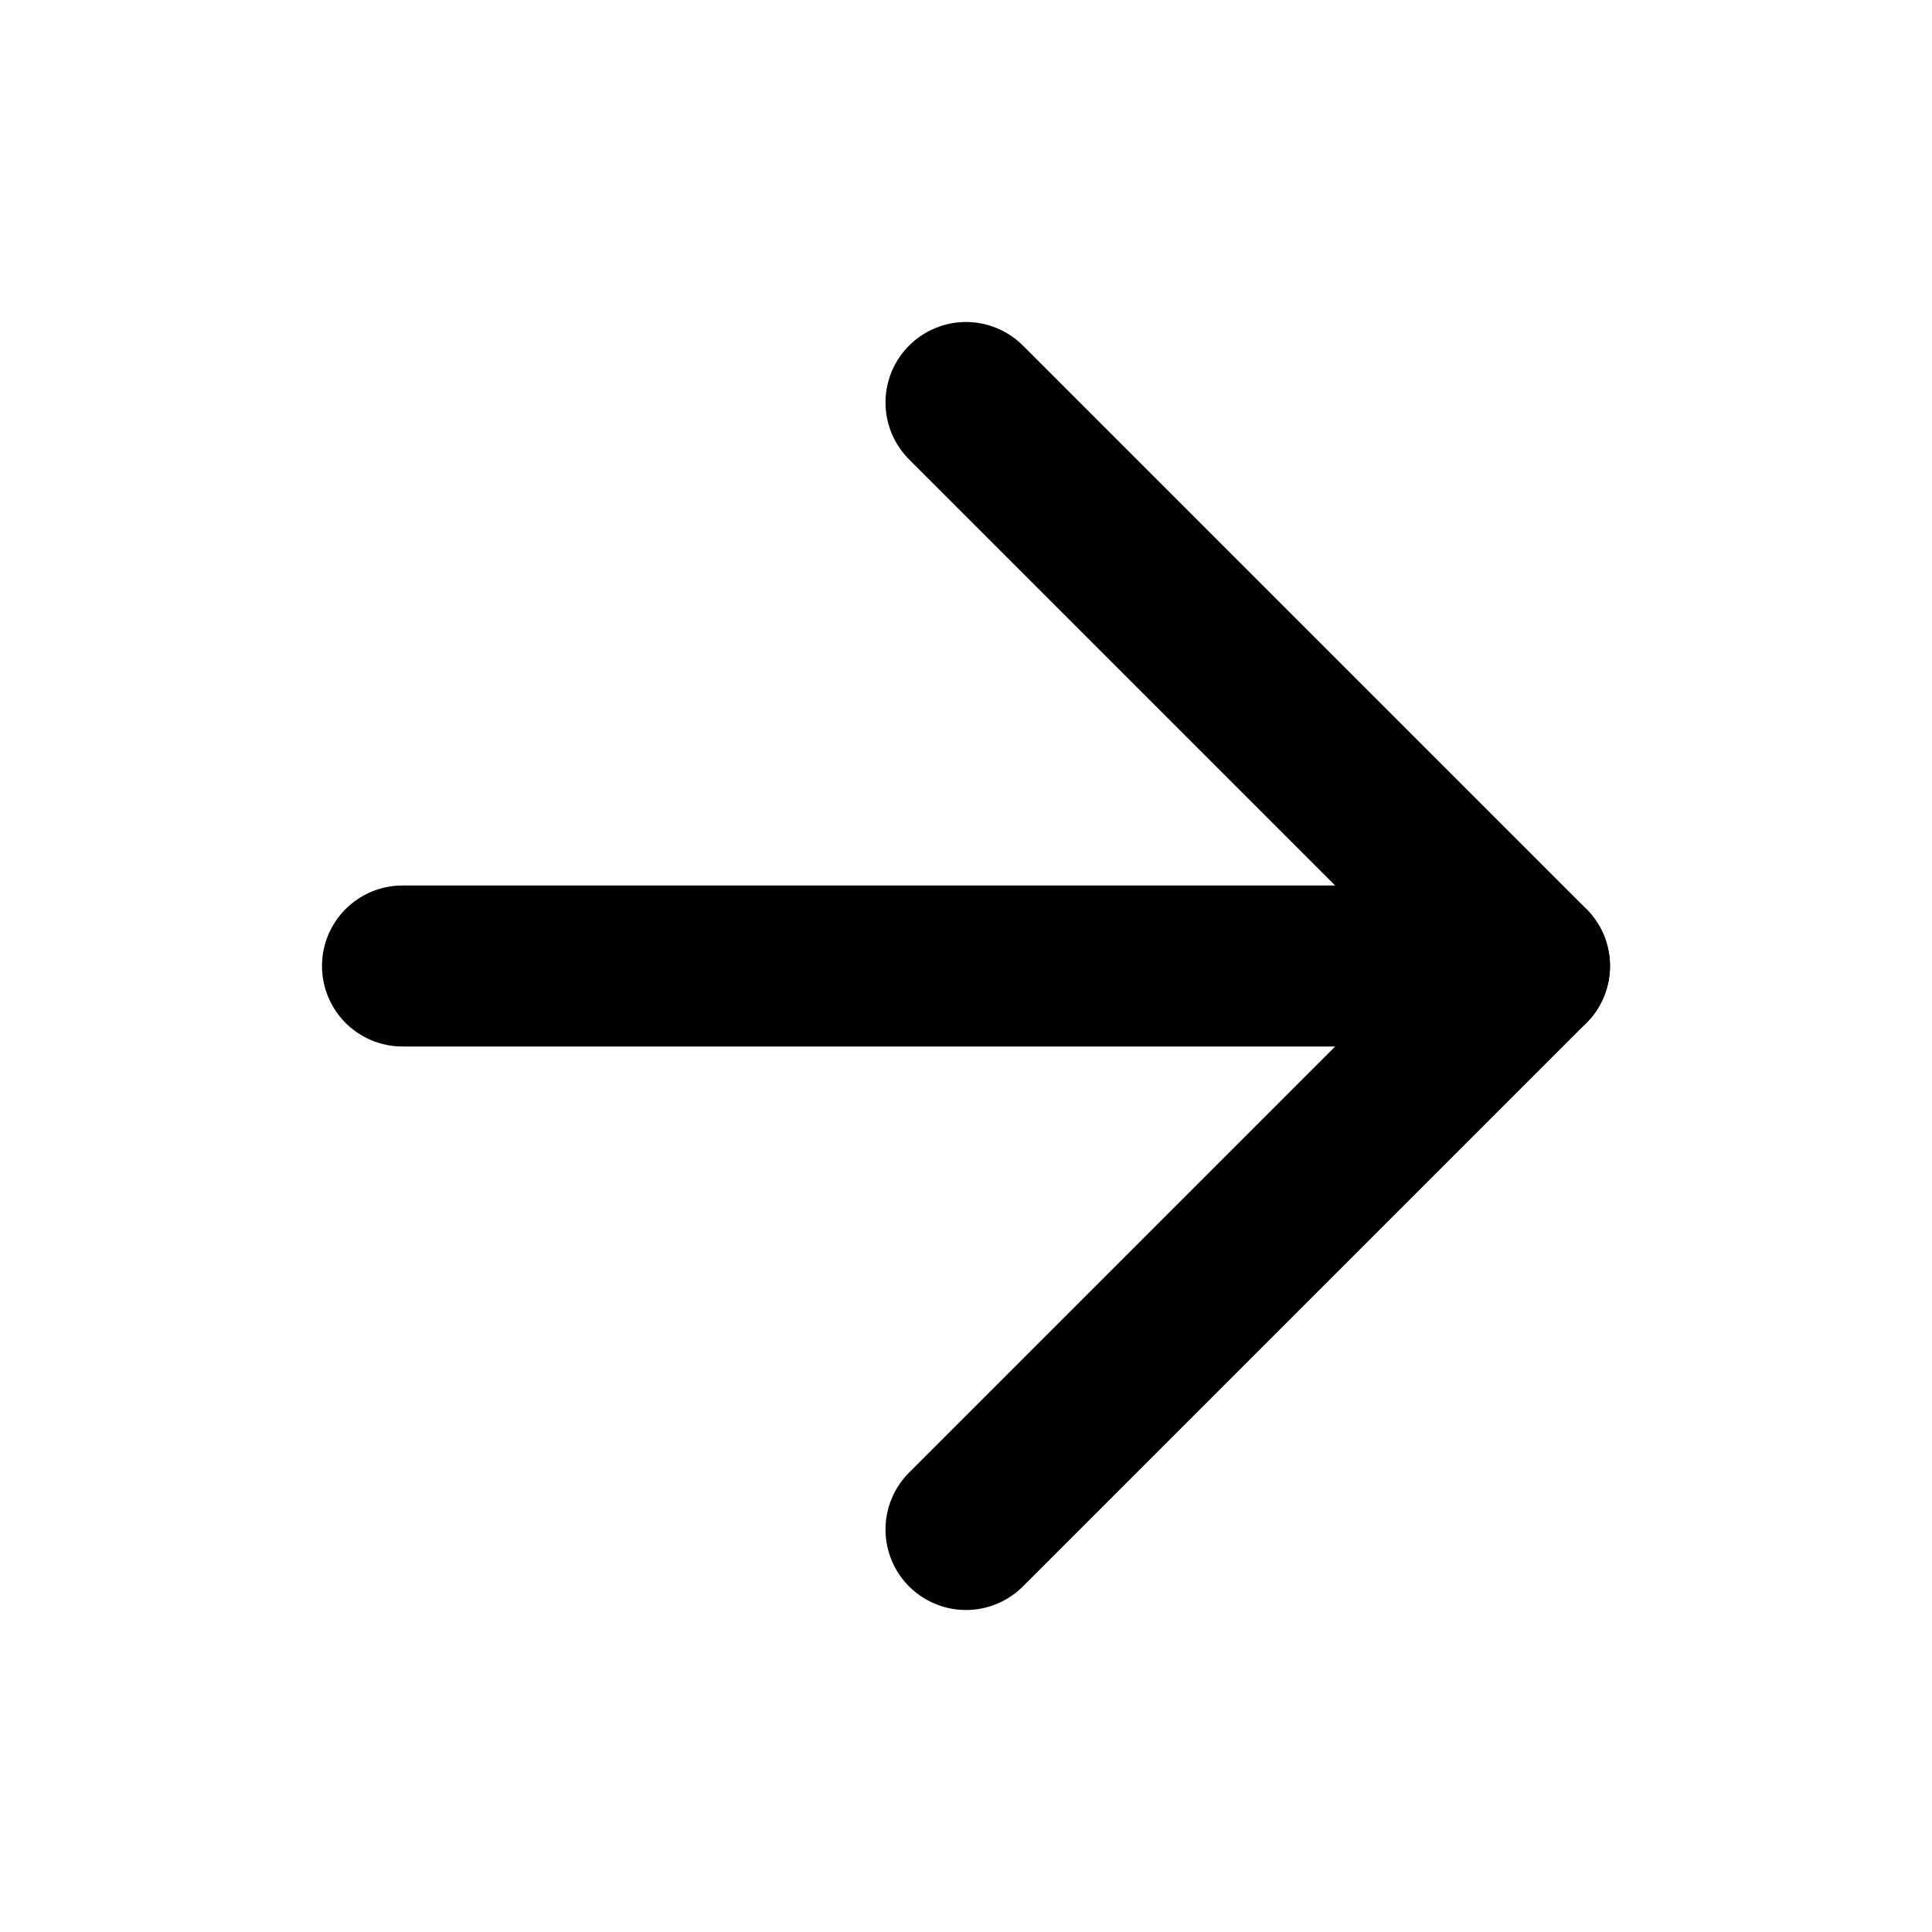
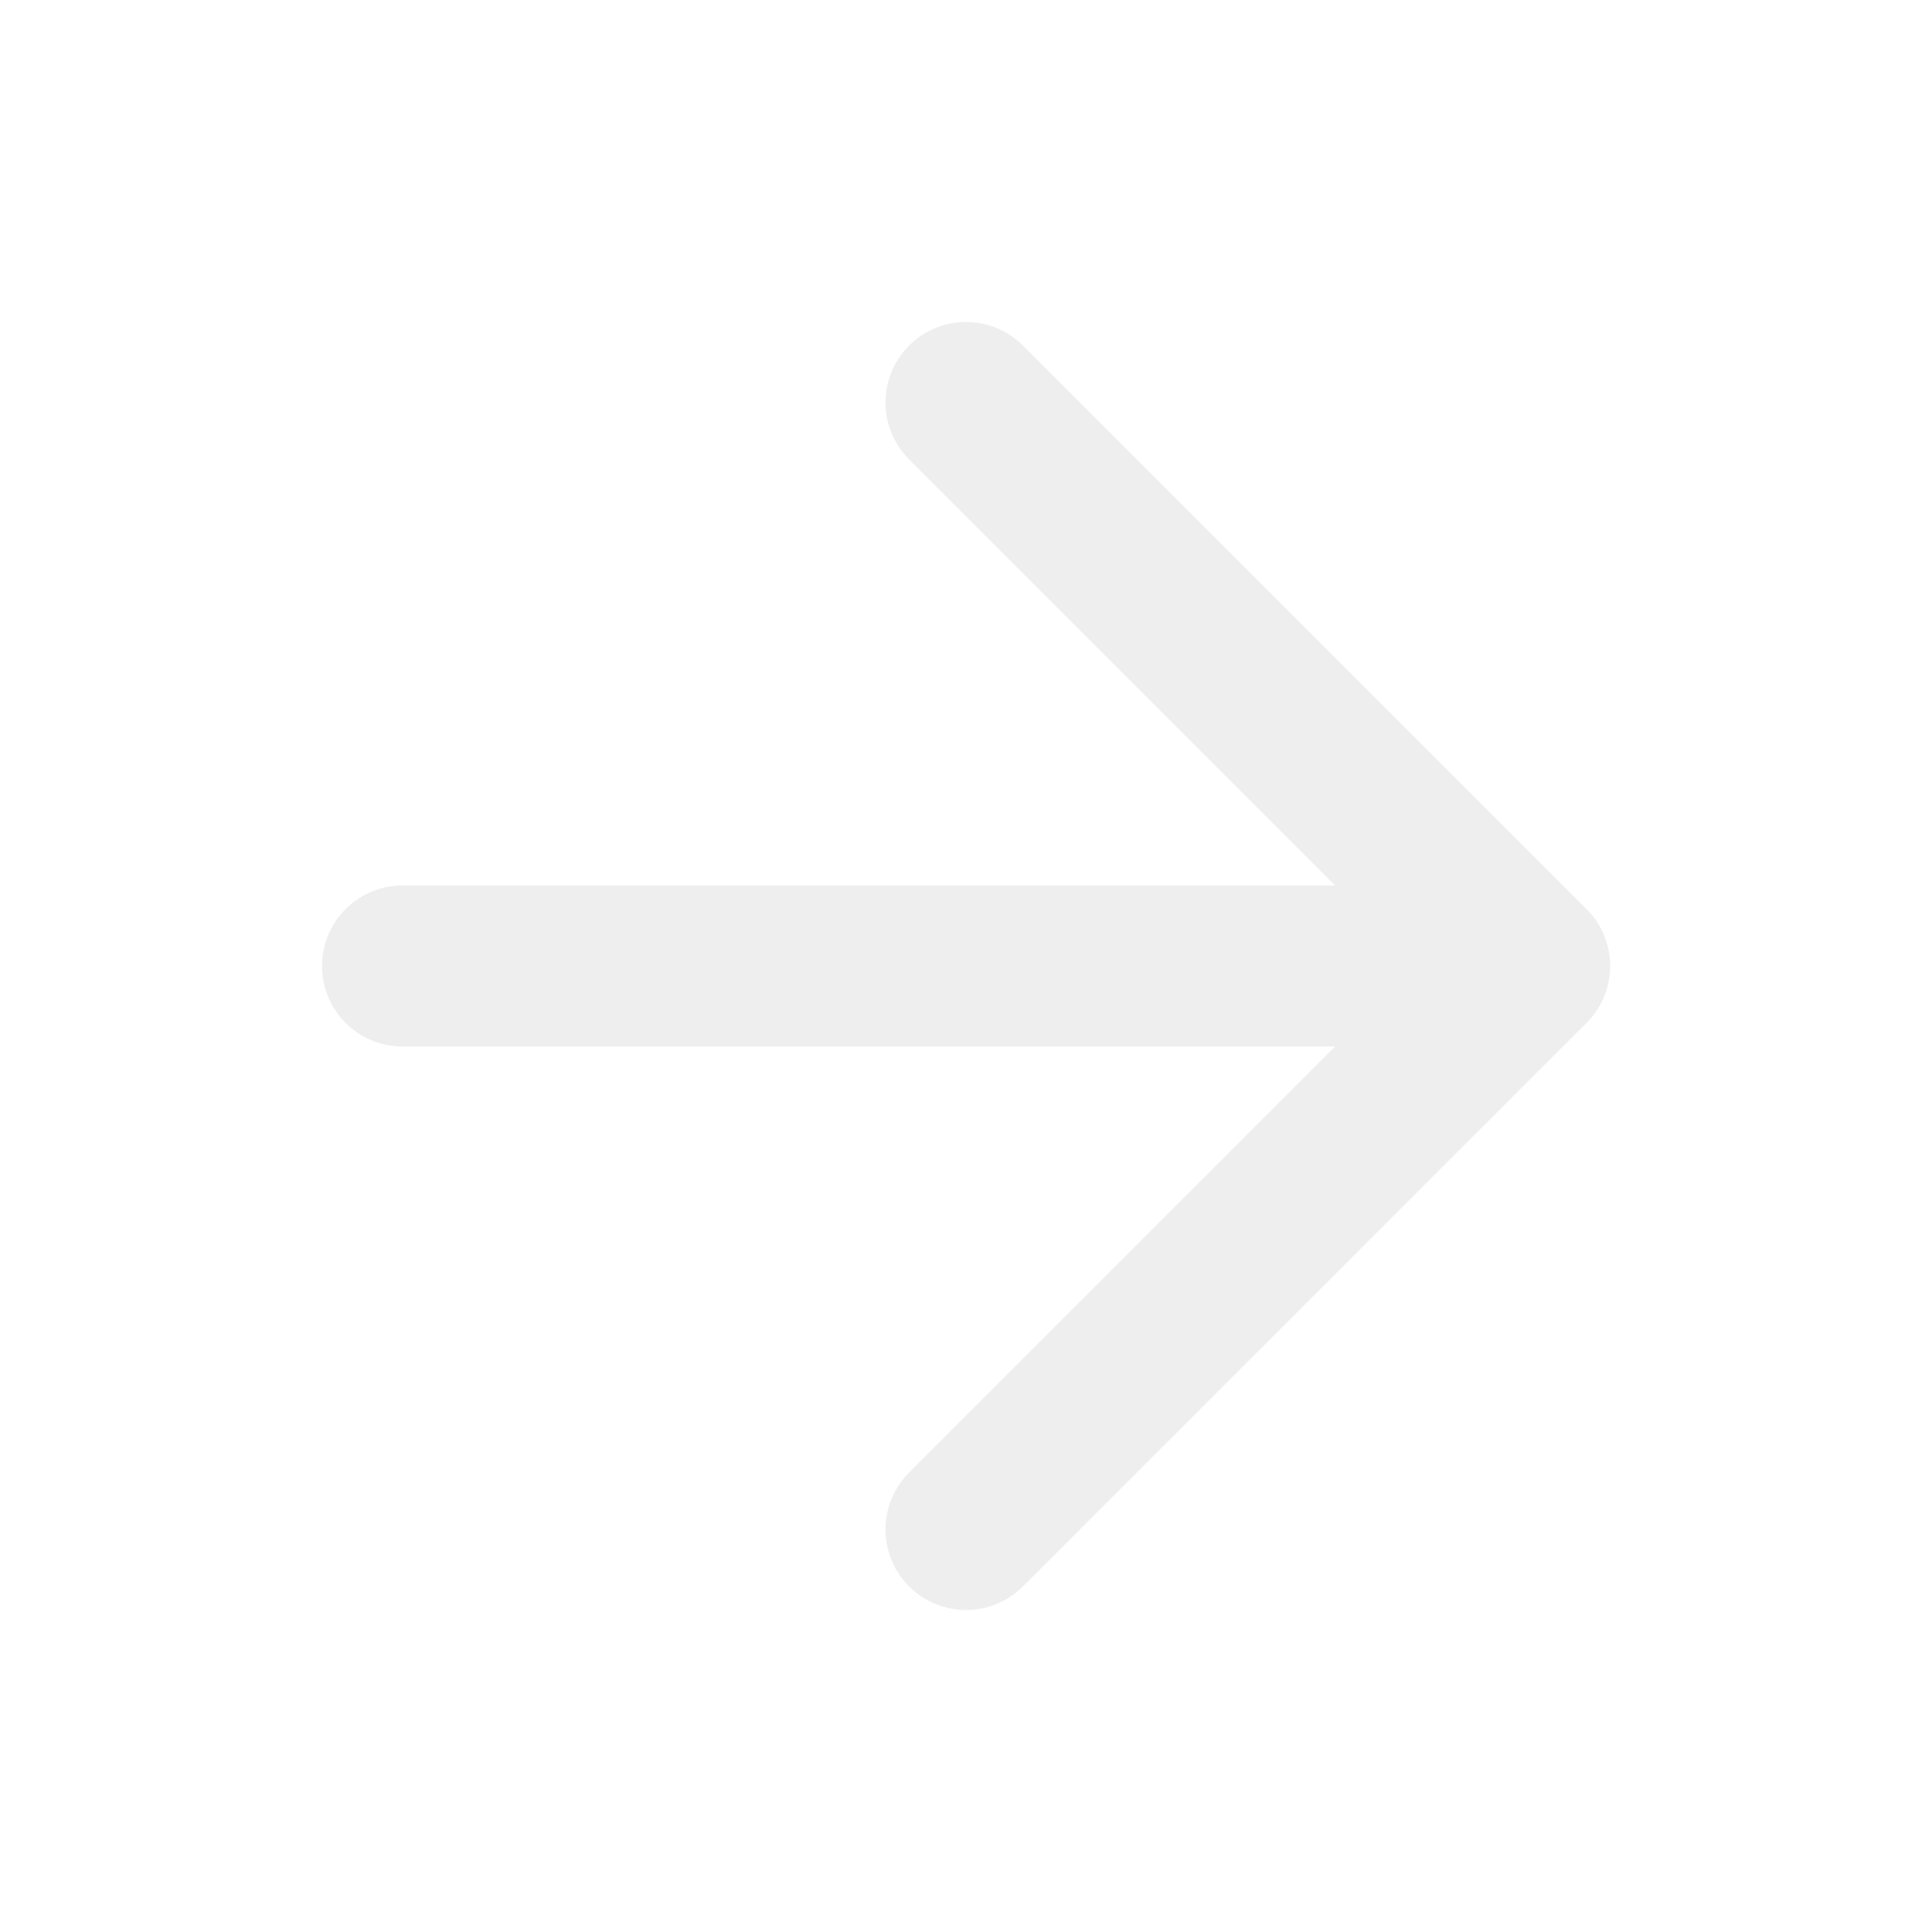
- <svg xmlns="http://www.w3.org/2000/svg" width="52" height="52" viewBox="0 0 24 24" fill="none" stroke="currentColor" stroke-width="2" stroke-linecap="round" stroke-linejoin="round" class="feather feather-arrow-right">
+ <svg xmlns="http://www.w3.org/2000/svg" width="52" height="52" viewBox="0 0 24 24" fill="none" stroke="#eeeeee" stroke-width="2" stroke-linecap="round" stroke-linejoin="round" class="feather feather-arrow-right">
  <line x1="5" y1="12" x2="19" y2="12" />
  <polyline points="12 5 19 12 12 19" />
</svg>
